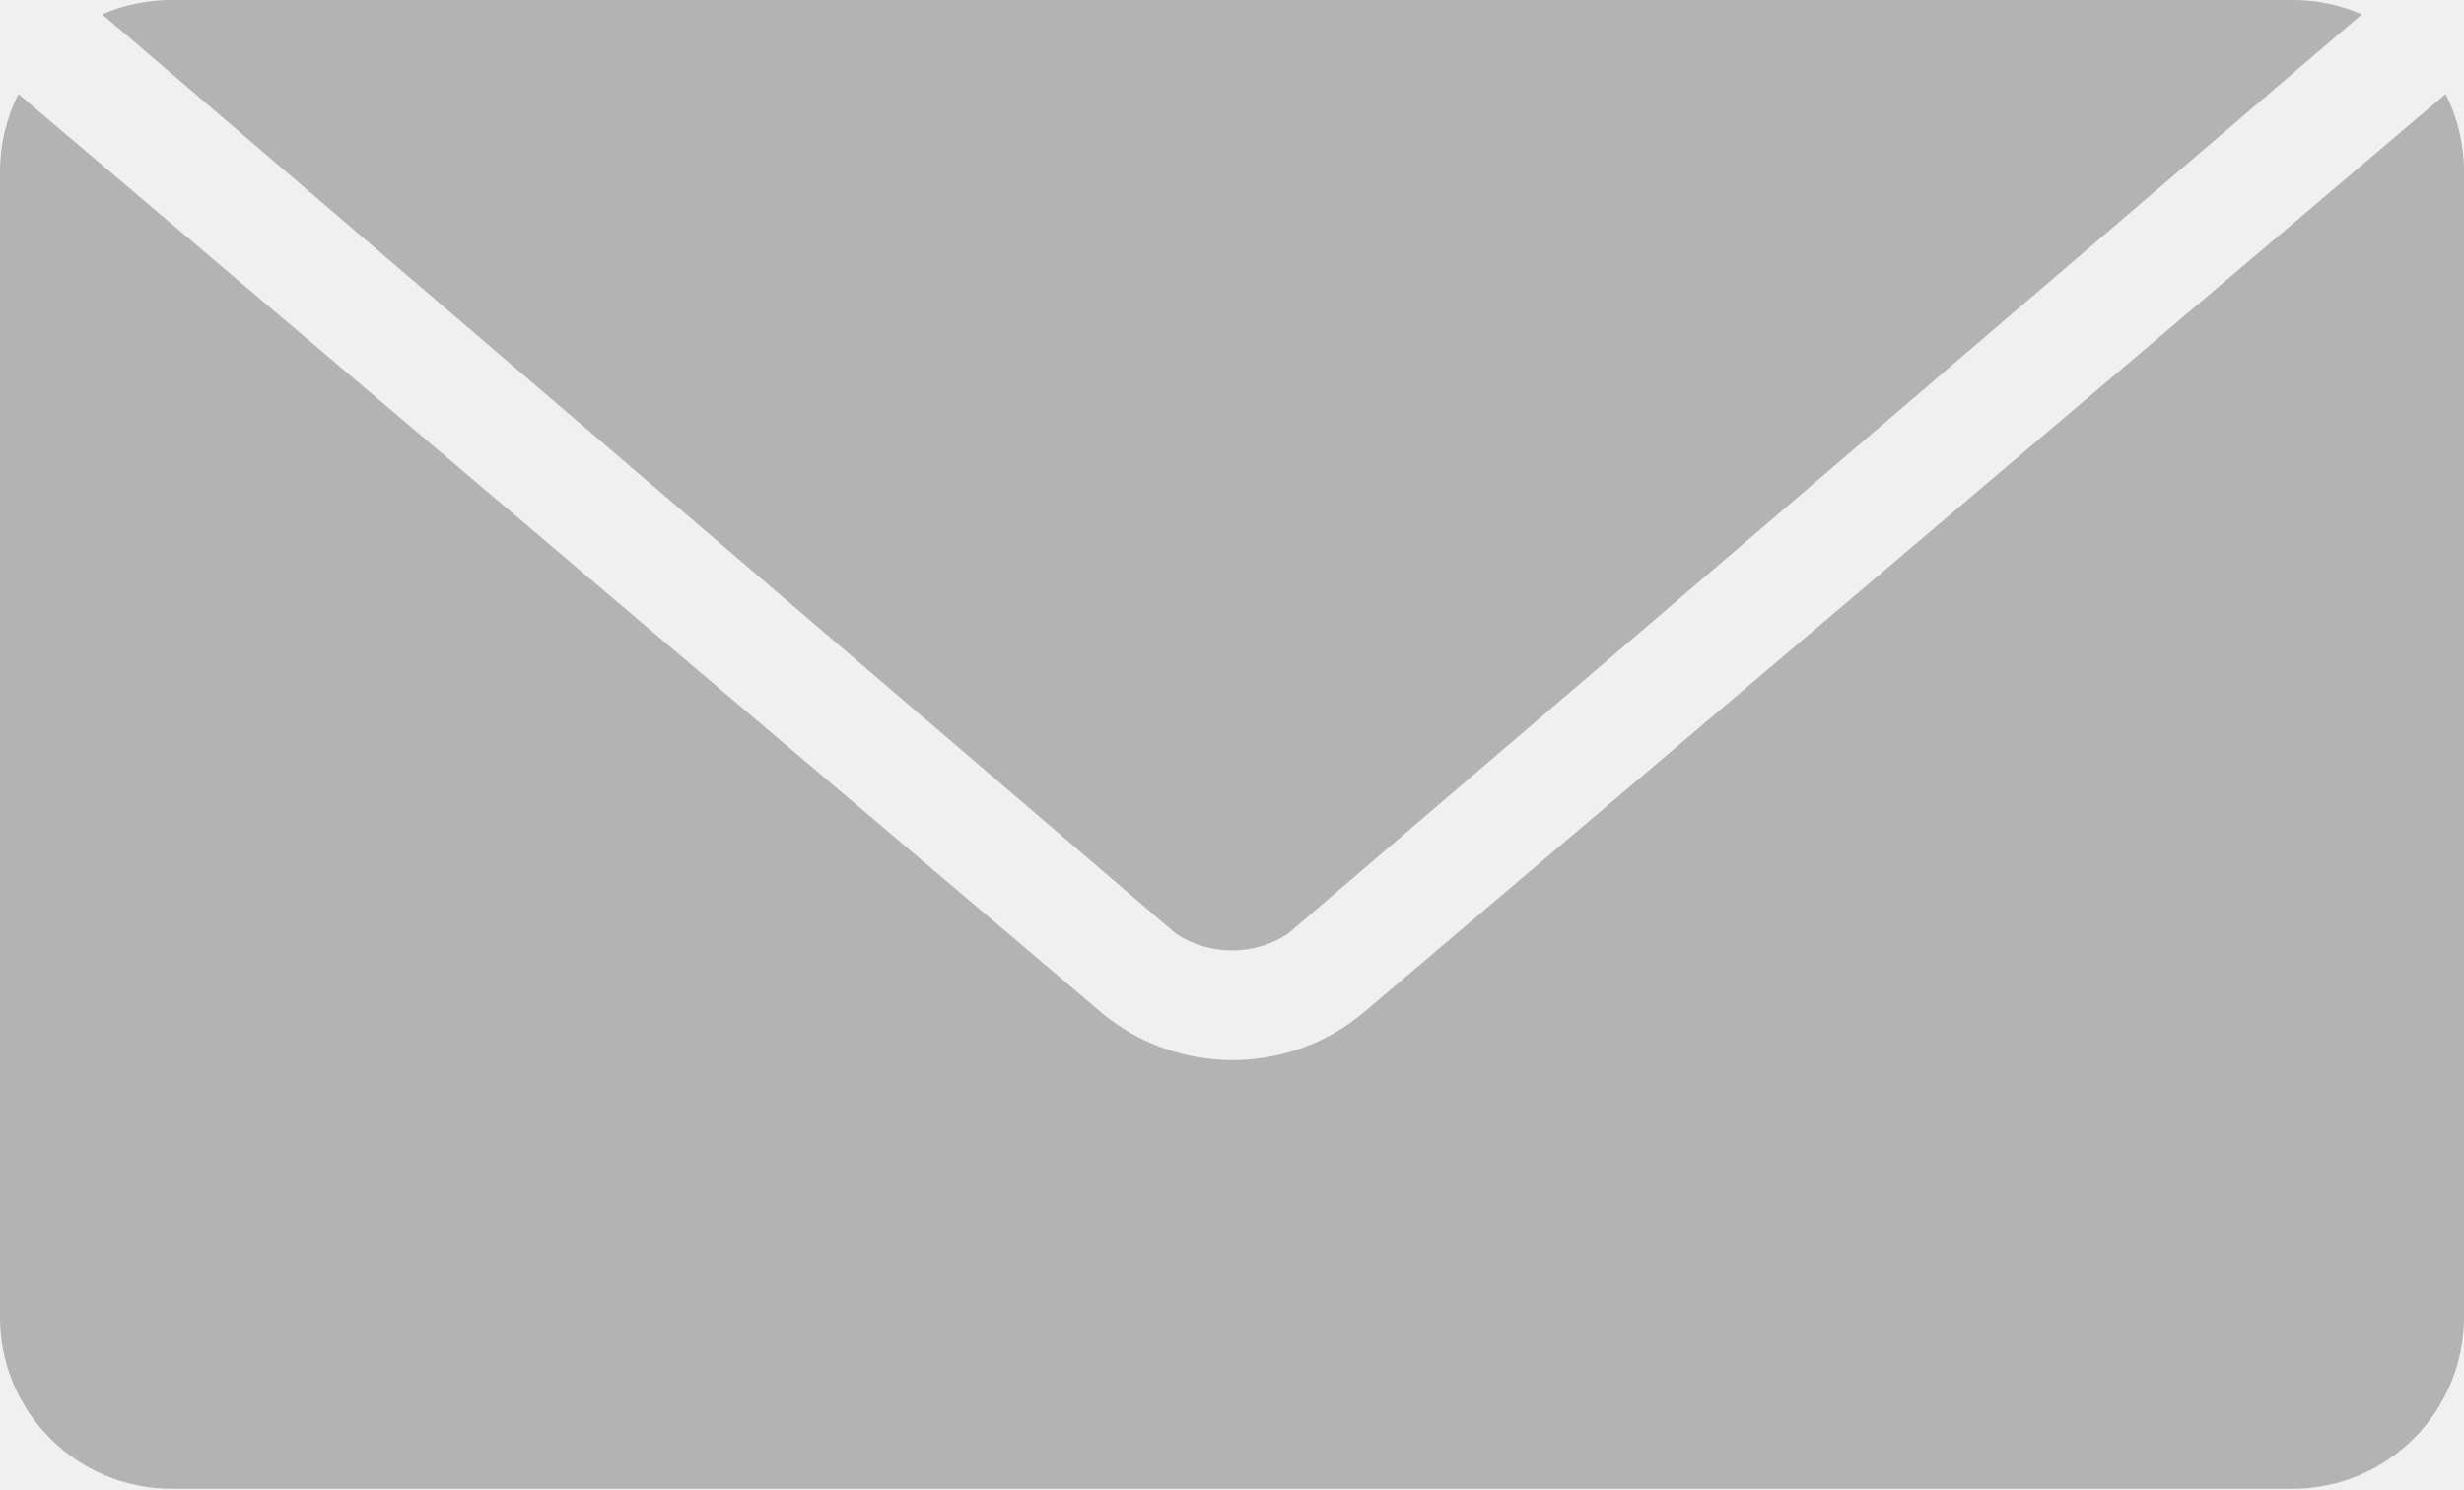
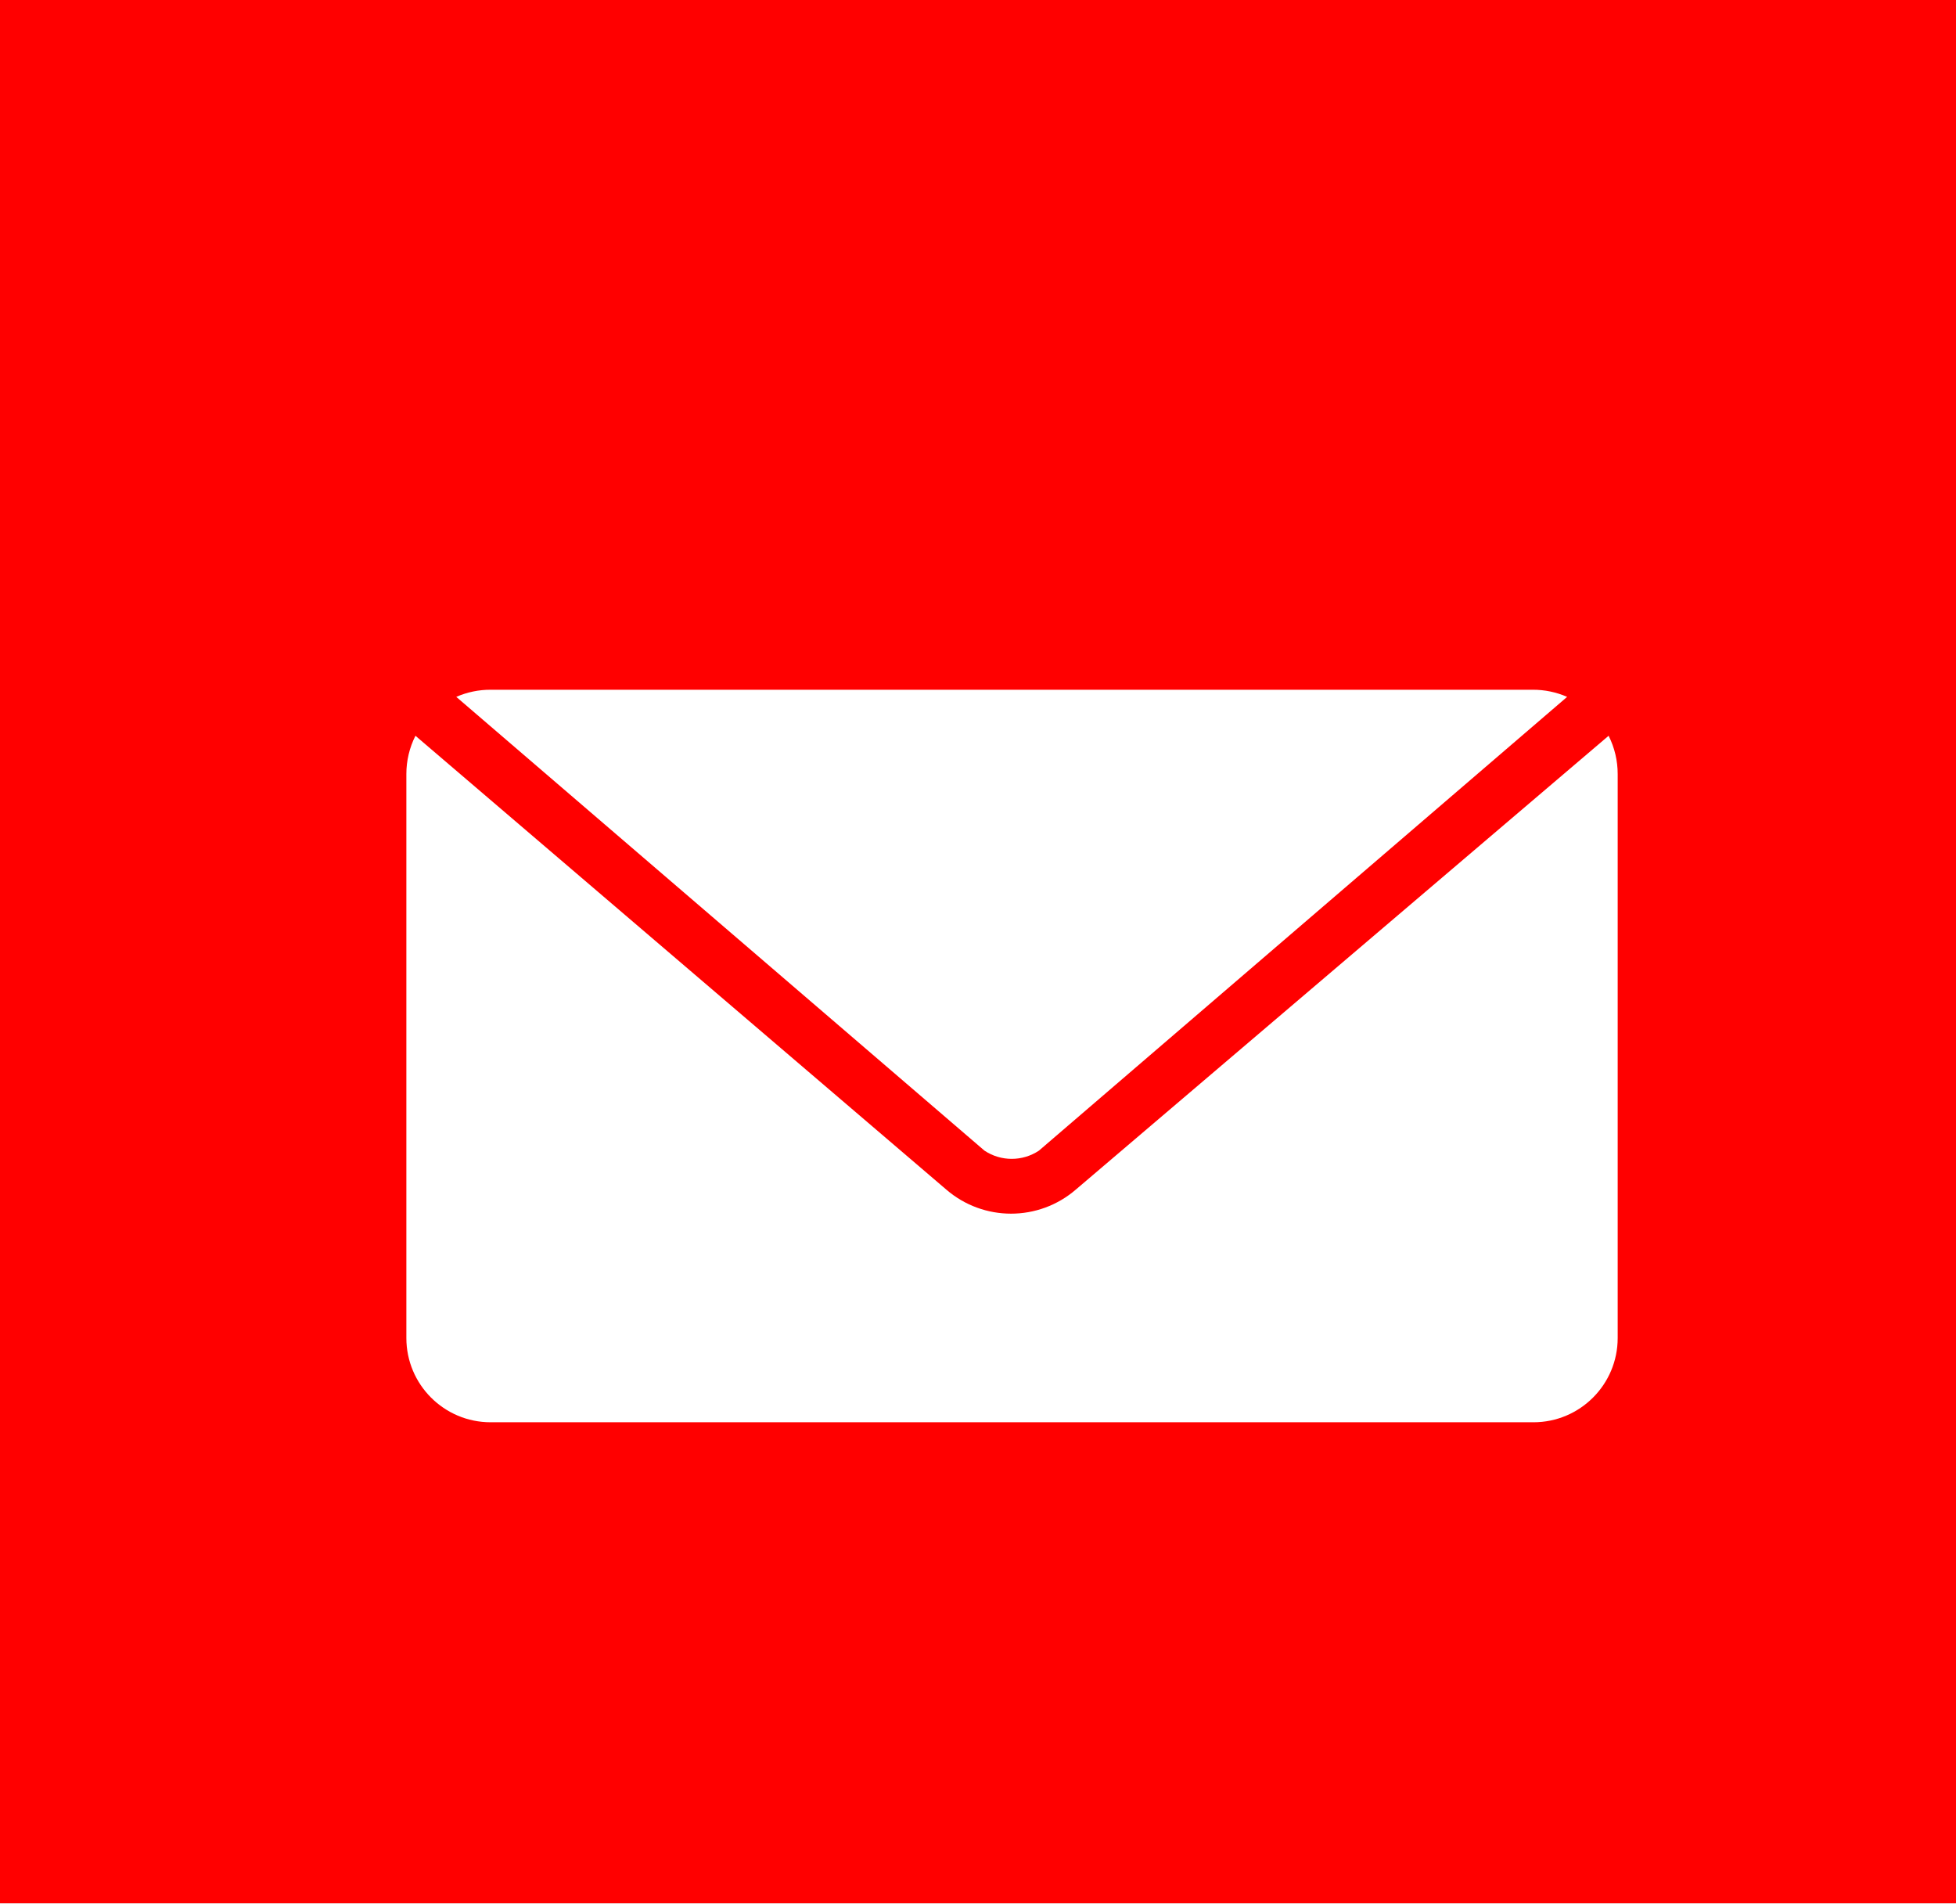
- <svg xmlns="http://www.w3.org/2000/svg" viewBox="0 0 24.11 14.58">
+ <svg xmlns="http://www.w3.org/2000/svg" viewBox="0 0 30.18 29.36">
  <defs>
-     <style>.cls-1{fill:#b3b3b3;}</style>
+     <style>.cls-1{fill:red;}.cls-2{fill:#fff;}</style>
  </defs>
  <g id="Layer_2" data-name="Layer 2">
    <g id="Layer_1-2" data-name="Layer 1">
-       <path class="cls-1" d="M1.68,0A1.69,1.69,0,0,0,1,.14l10.51,9a1,1,0,0,0,1.09,0l10.51-9A1.69,1.69,0,0,0,22.43,0ZM.18.92A1.69,1.69,0,0,0,0,1.68V12.89a1.68,1.68,0,0,0,1.68,1.68H22.43a1.68,1.68,0,0,0,1.68-1.68V1.68a1.69,1.69,0,0,0-.18-.76l-10.6,9a2,2,0,0,1-2.54,0Z" />
+       <rect class="cls-1" width="30.18" height="29.36" />
+       <path class="cls-2" d="M7.57,10.64a1.31,1.31,0,0,0-.53.11l8.15,7a.76.76,0,0,0,.84,0l8.15-7a1.31,1.31,0,0,0-.53-.11Zm-1.16.71a1.31,1.31,0,0,0-.14.59v8.7a1.3,1.3,0,0,0,1.3,1.3H23.66a1.3,1.3,0,0,0,1.3-1.3v-8.7a1.31,1.31,0,0,0-.14-.59l-8.22,7a1.53,1.53,0,0,1-2,0Z" />
    </g>
  </g>
</svg>
